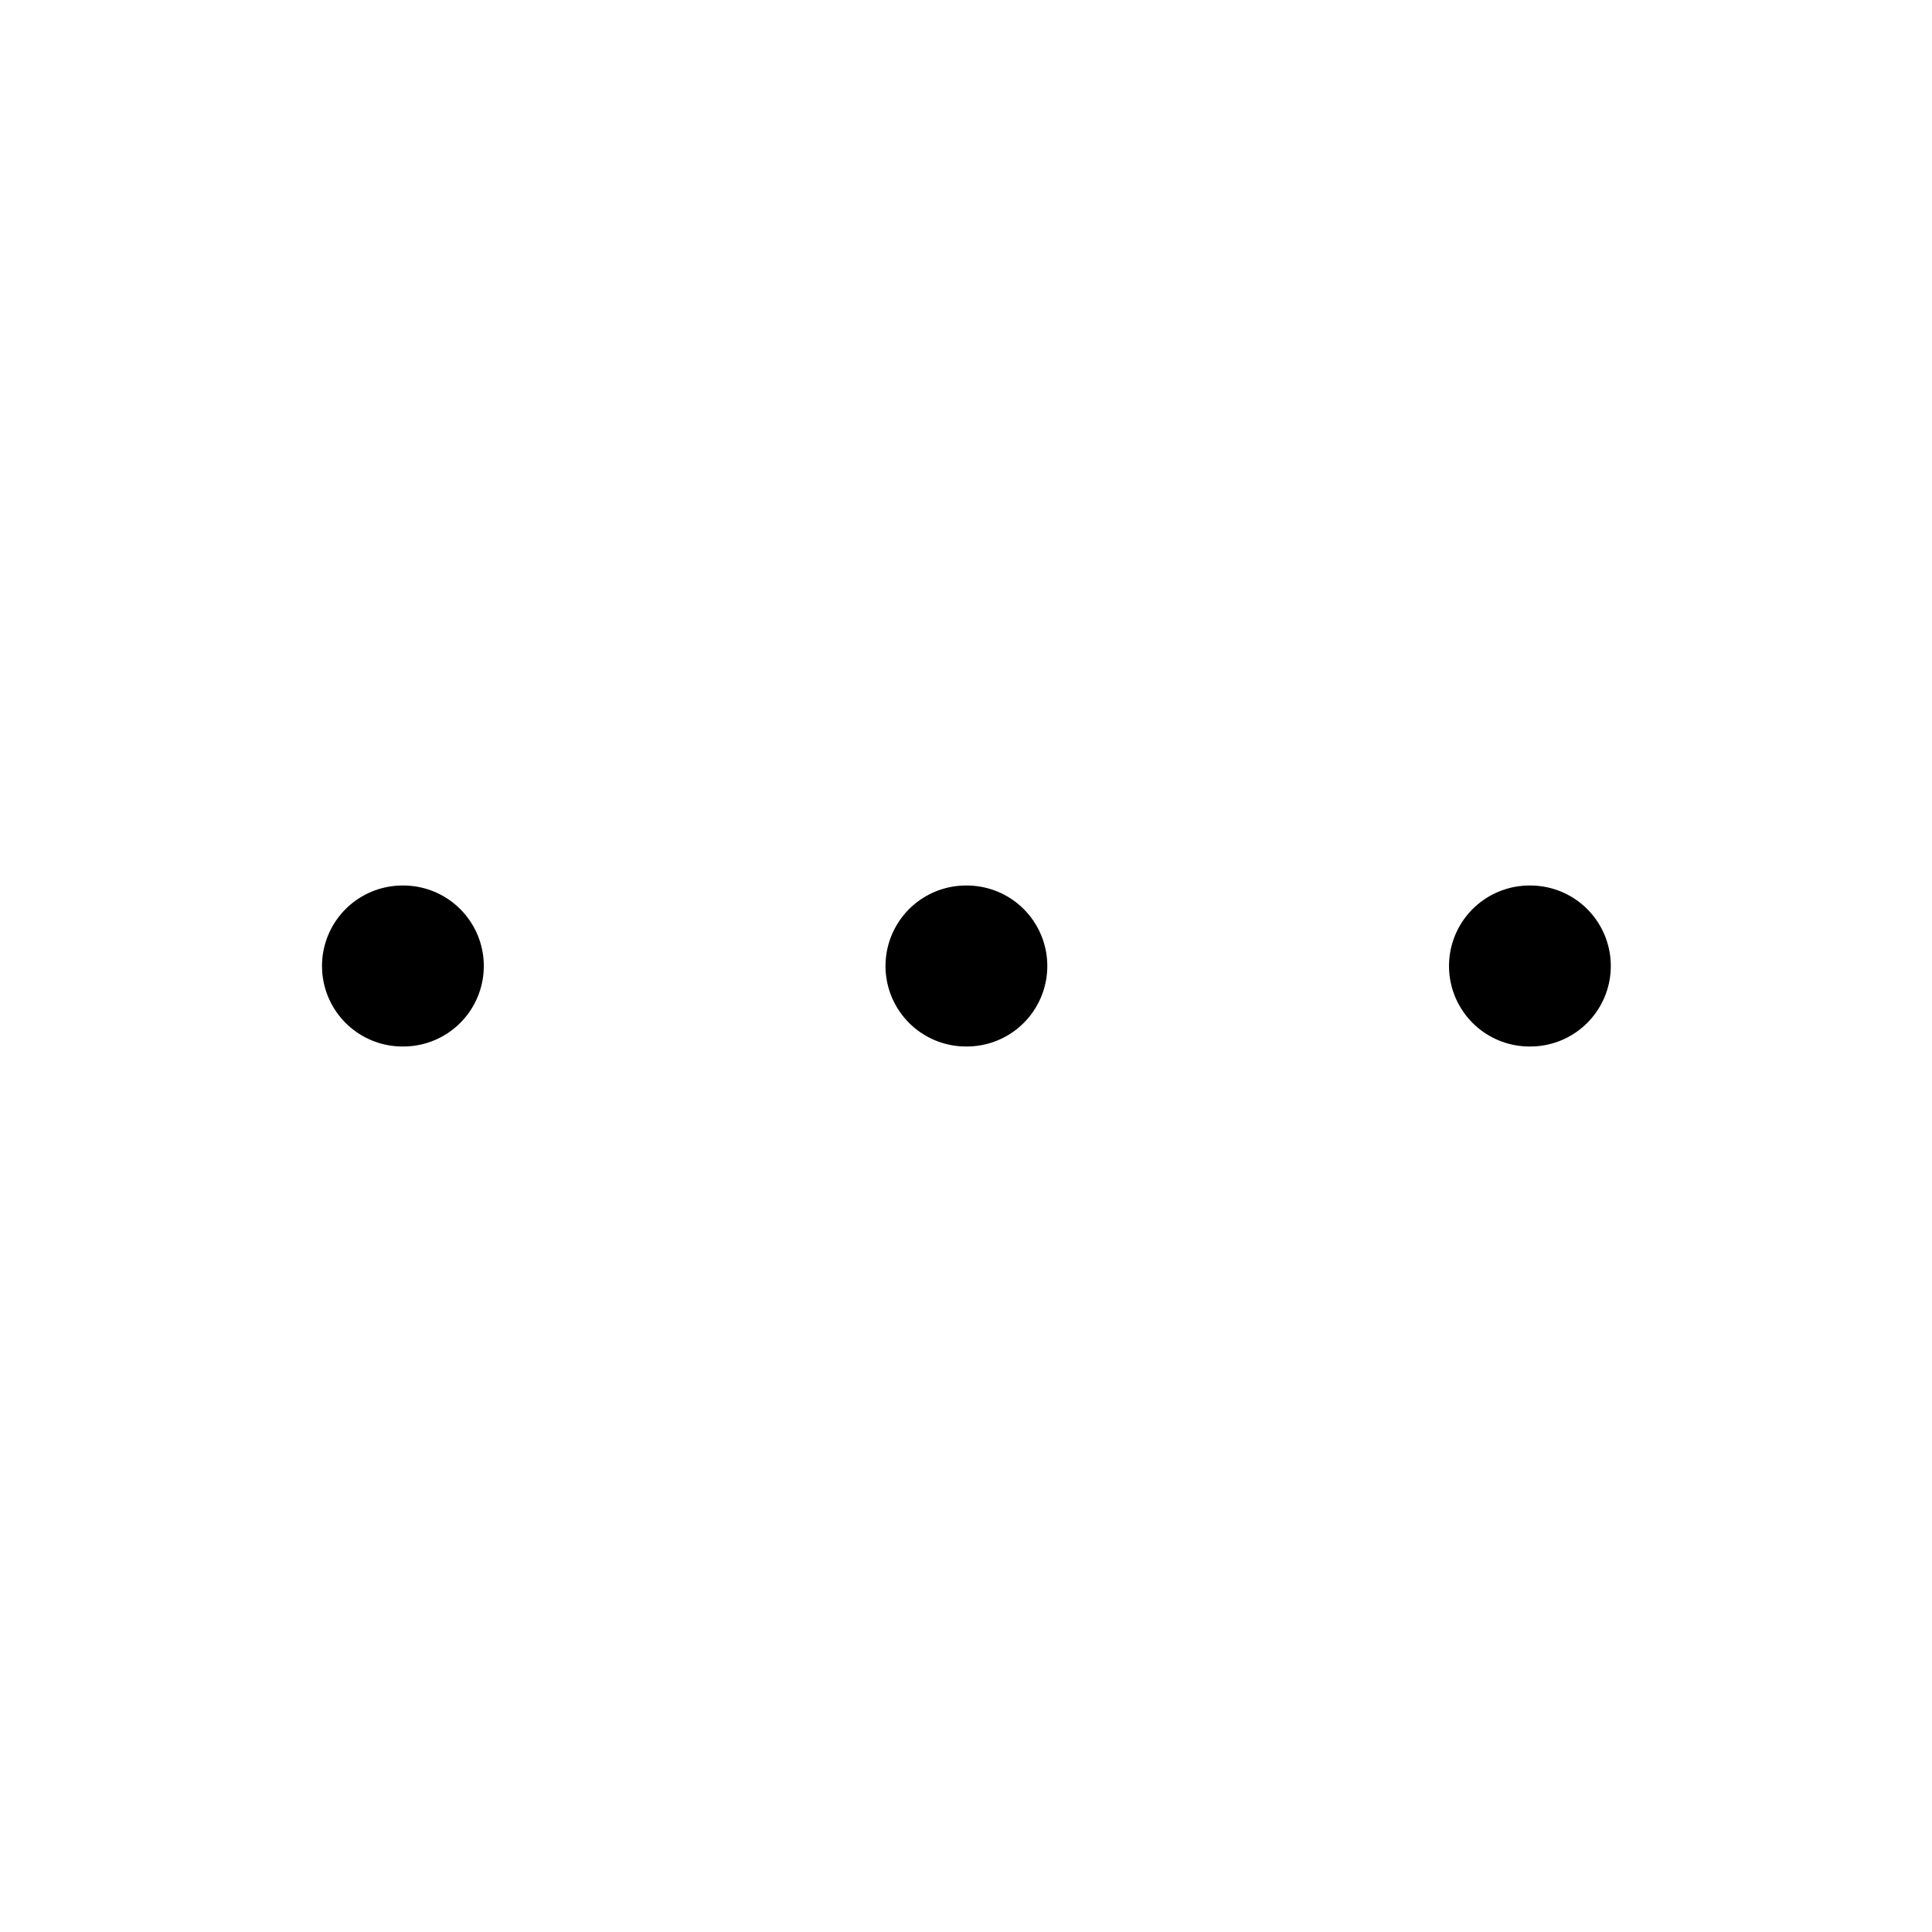
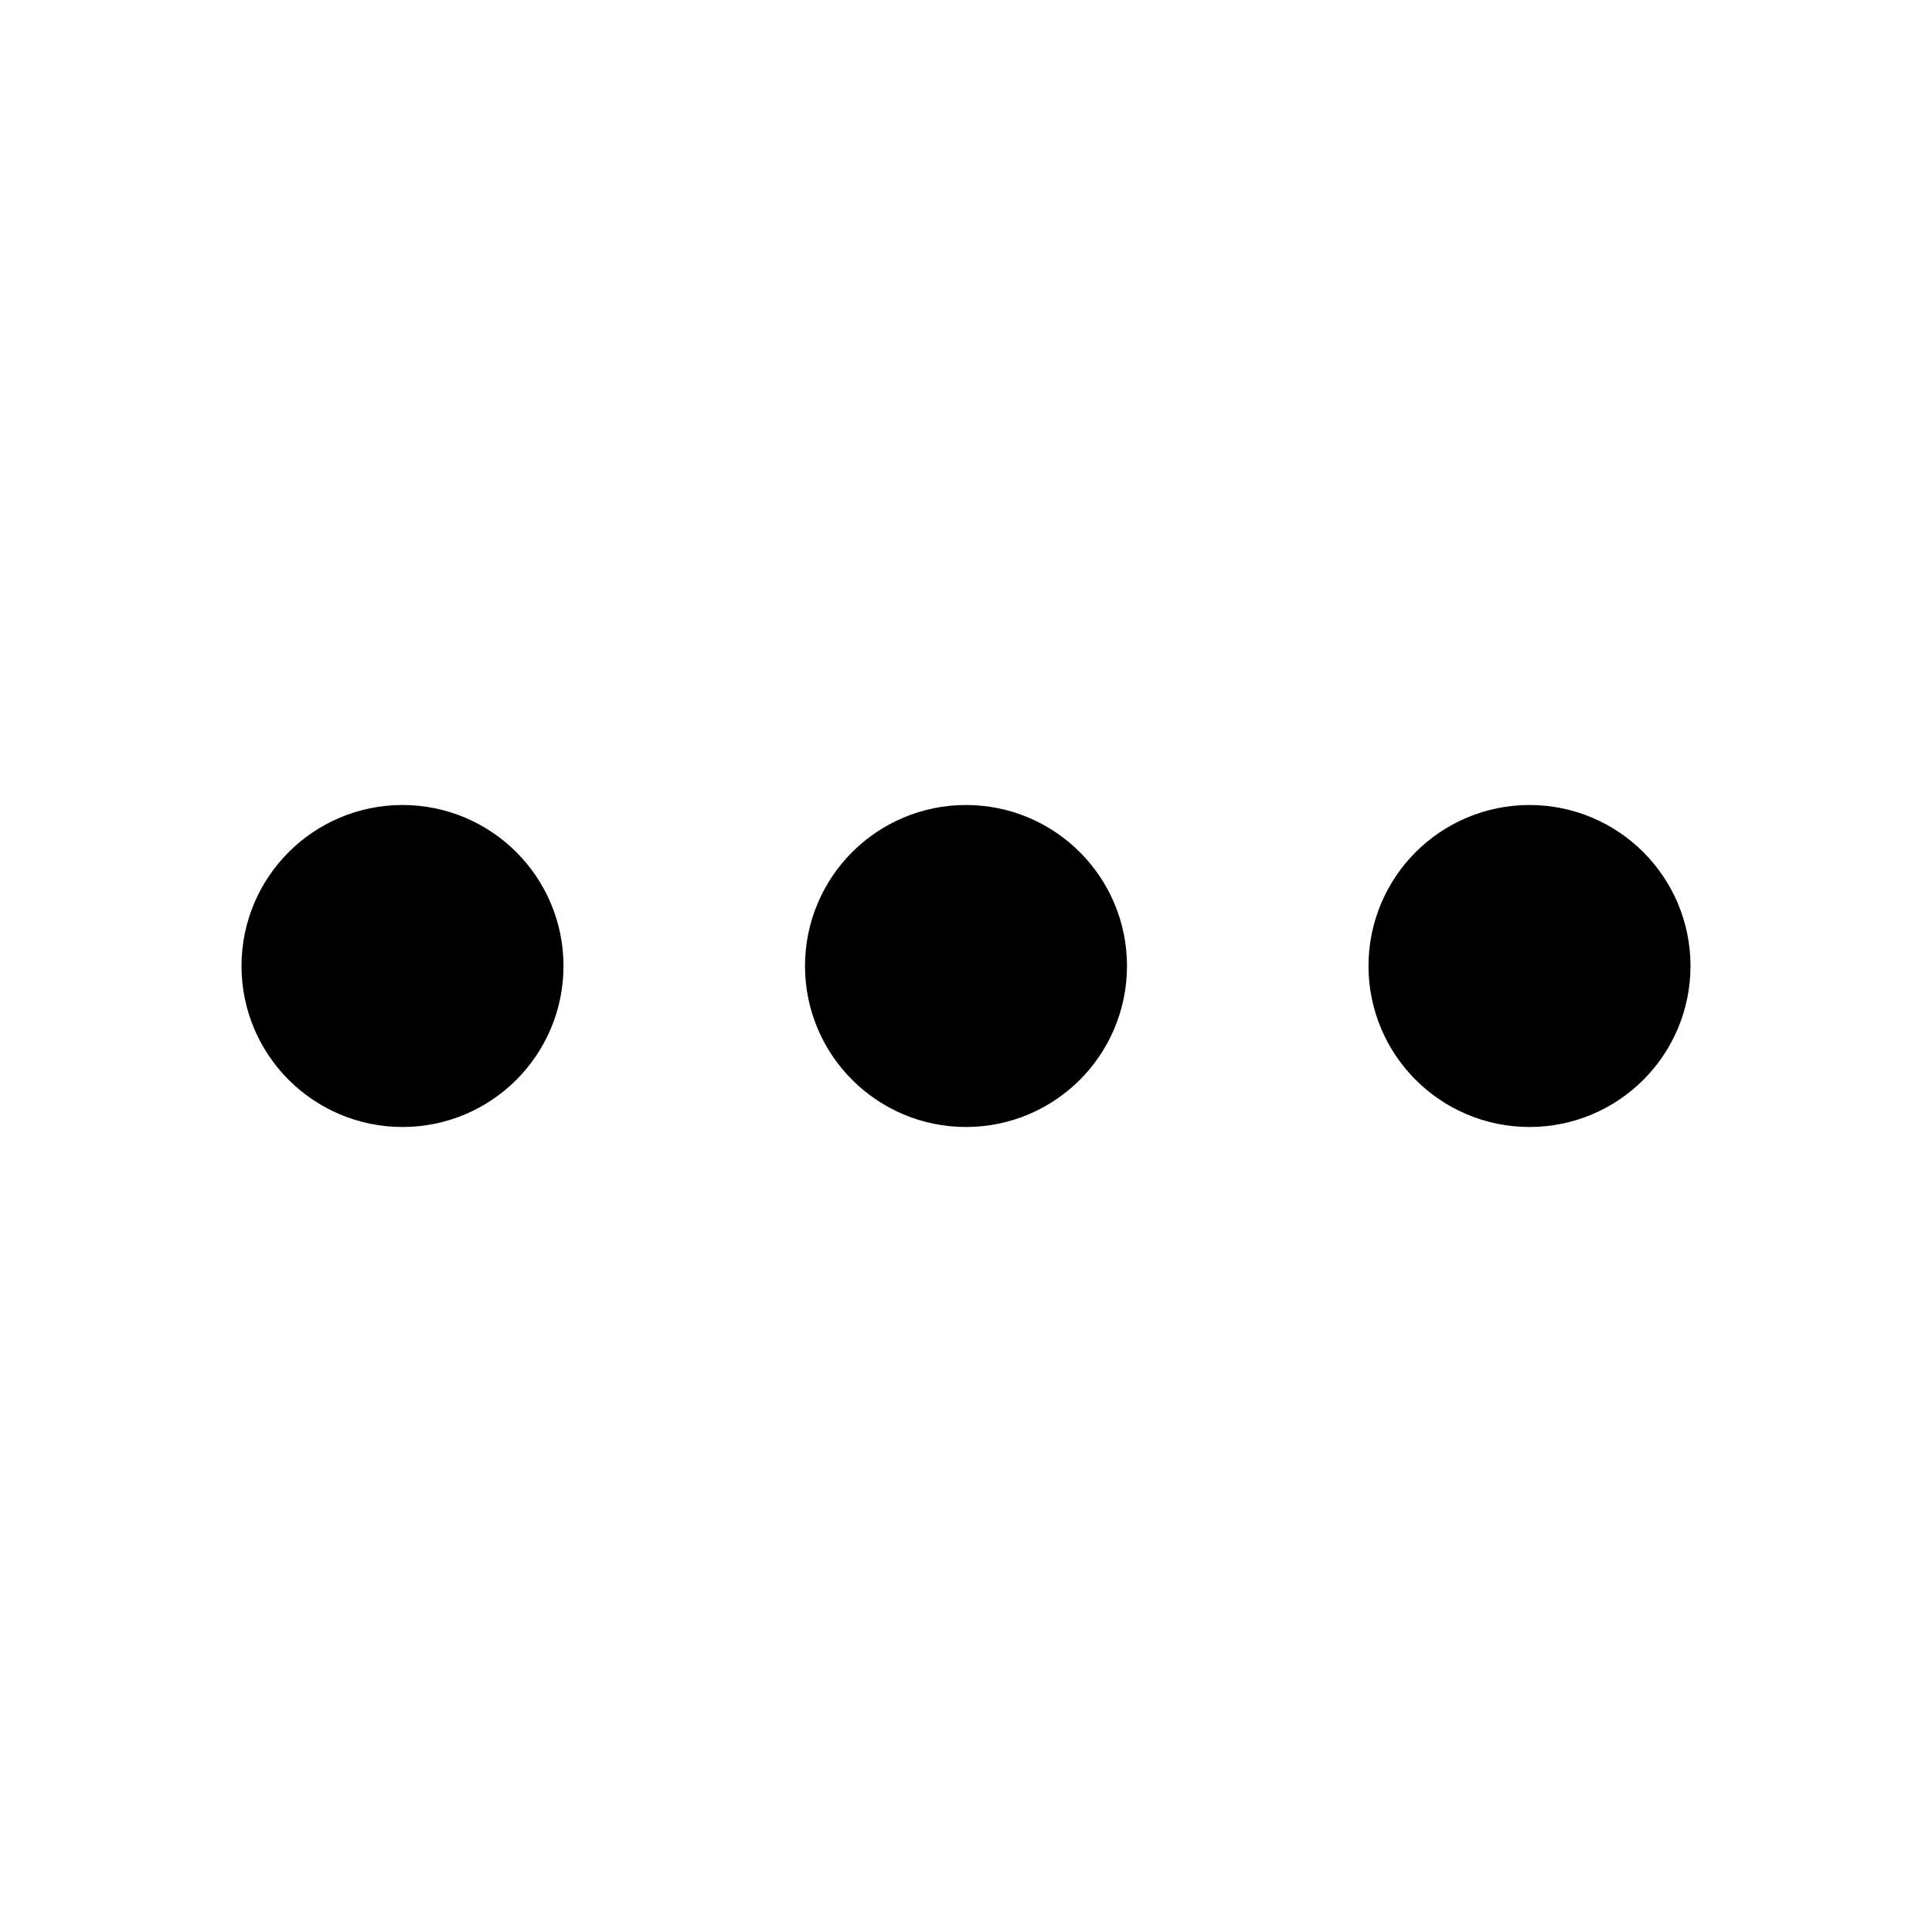
<svg xmlns="http://www.w3.org/2000/svg" viewBox="0 0 24 24" width="24" height="24" fill="none" stroke="currentColor" stroke-width="2" stroke-linecap="round" stroke-linejoin="round" aria-hidden="true">
-   <path d="M5 12h.01M12 12h.01M19 12h.01" />
+   <path d="M4 12a1 1 0 1 0 2 0 1 1 0 0 0-2 0ZM11 12a1 1 0 1 0 2 0 1 1 0 0 0-2 0ZM18 12a1 1 0 1 0 2 0 1 1 0 0 0-2 0Z" />
</svg>
